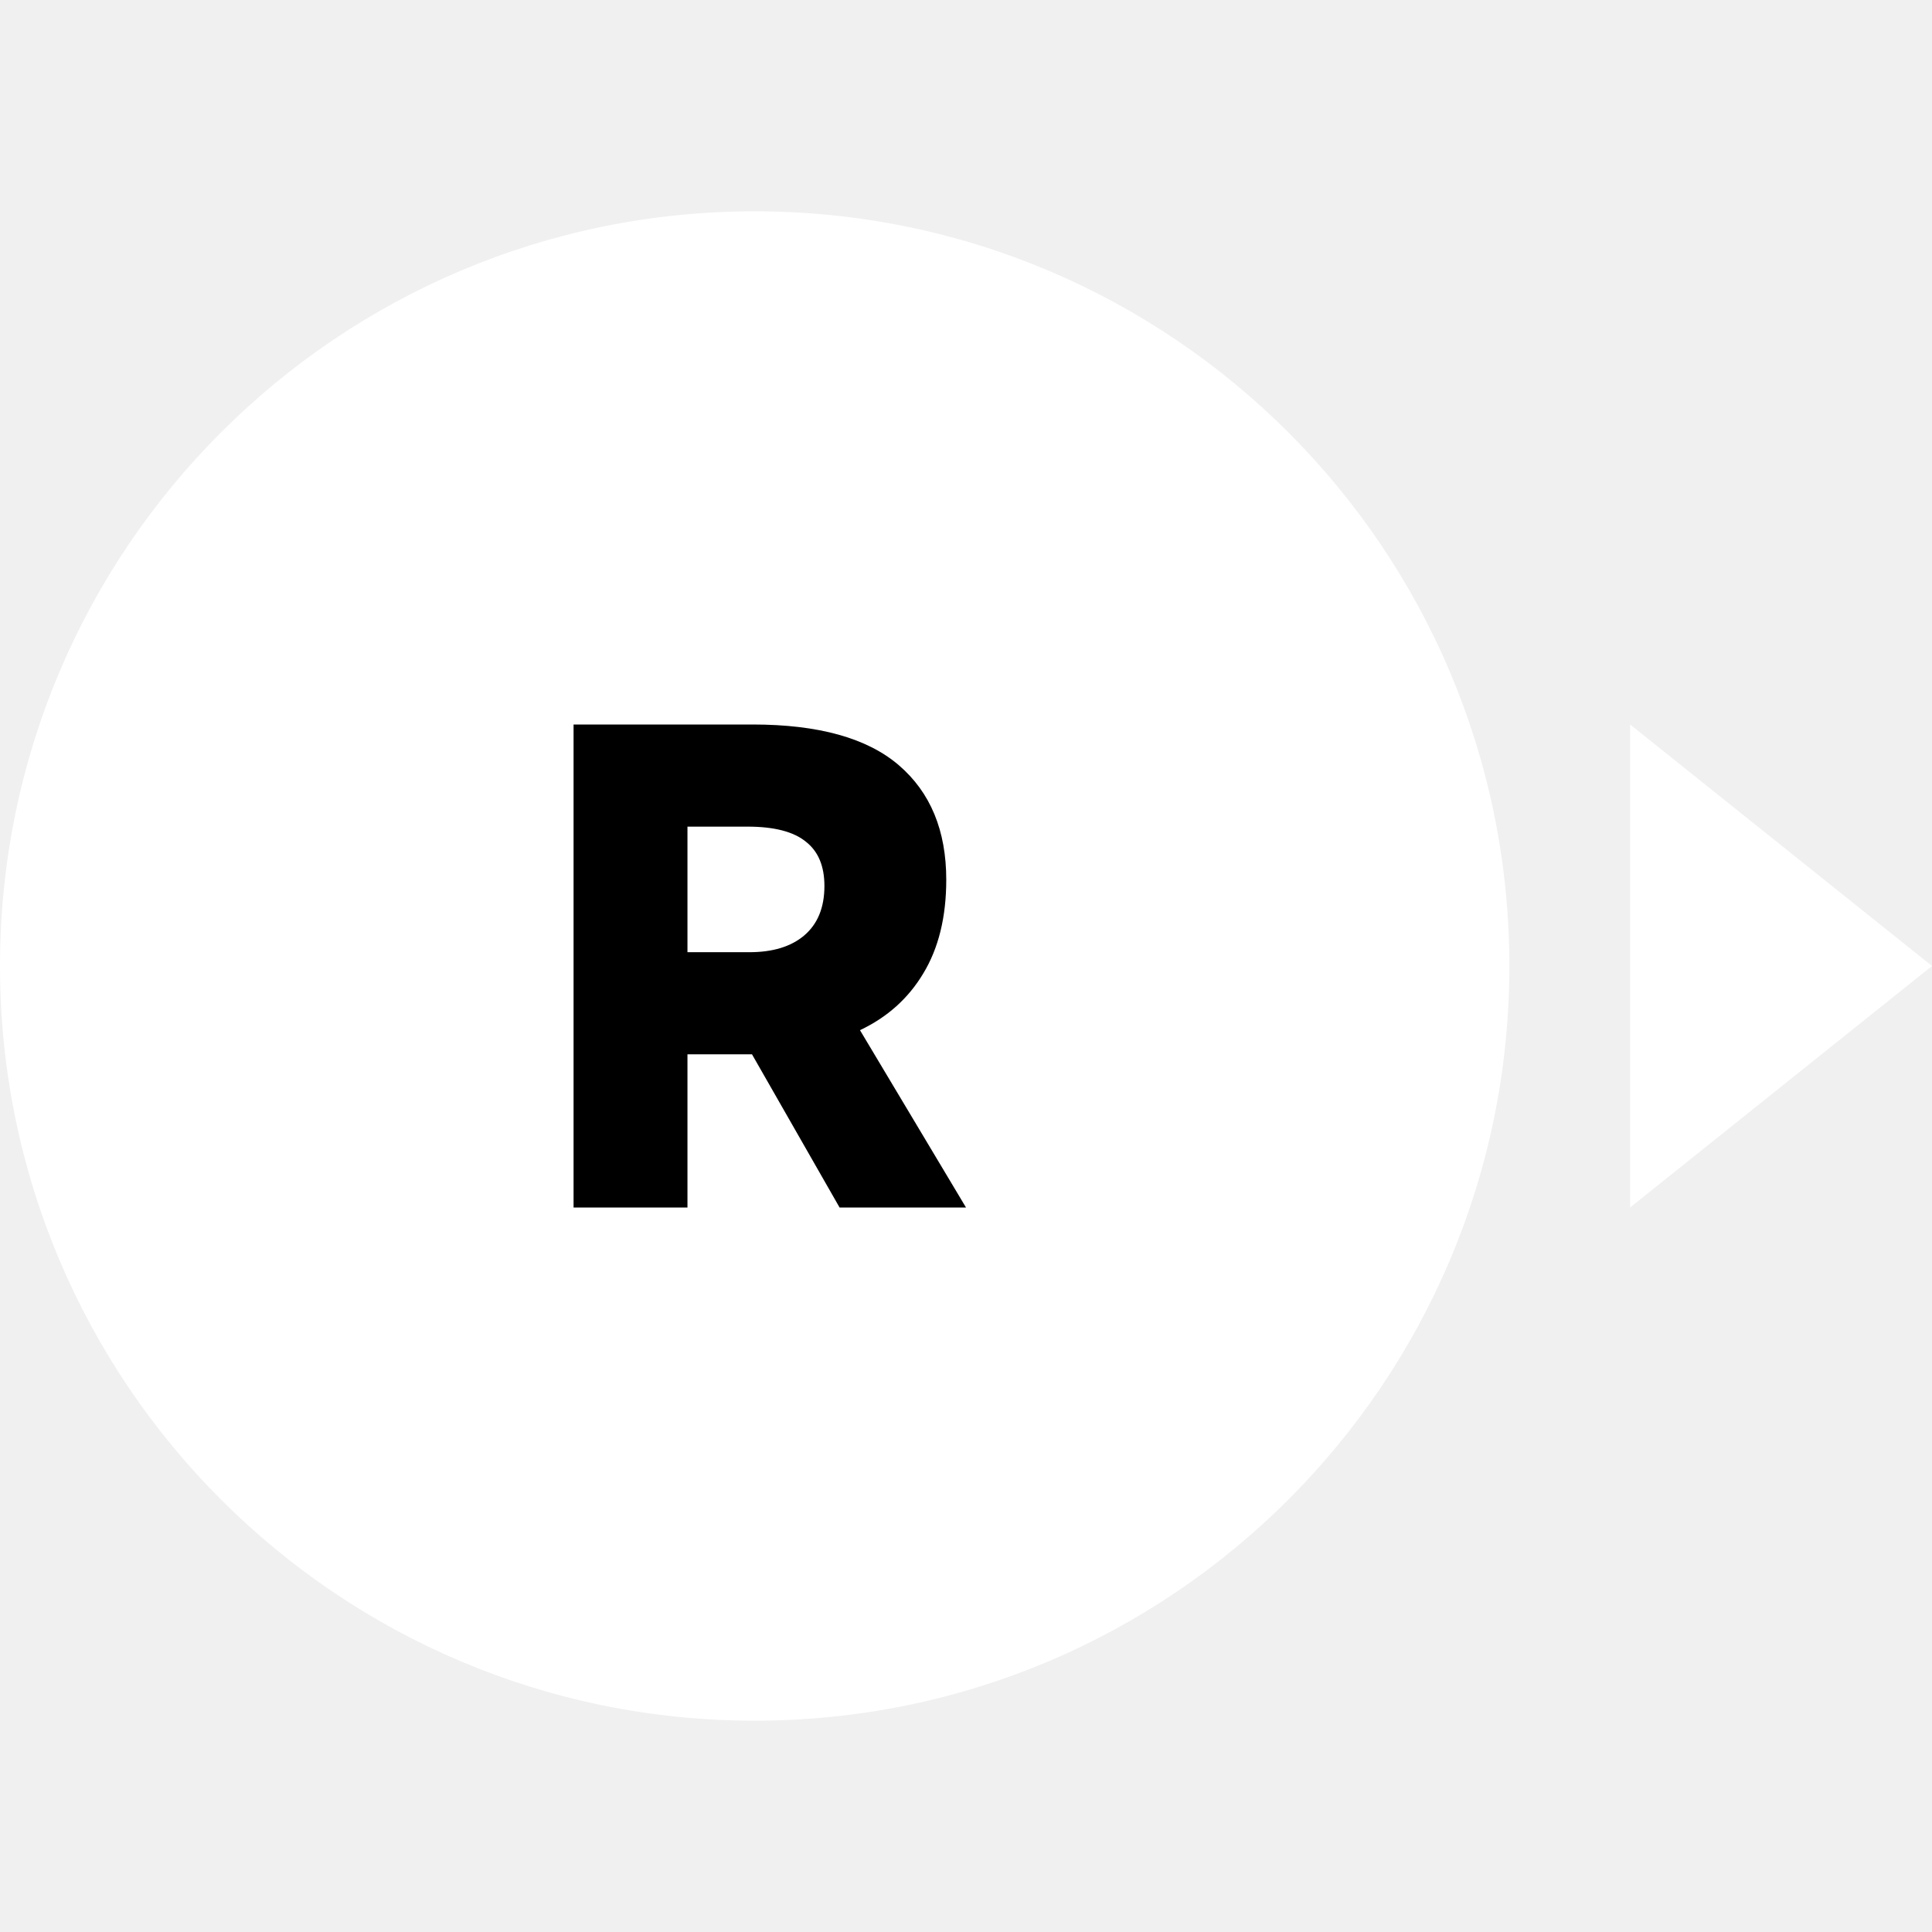
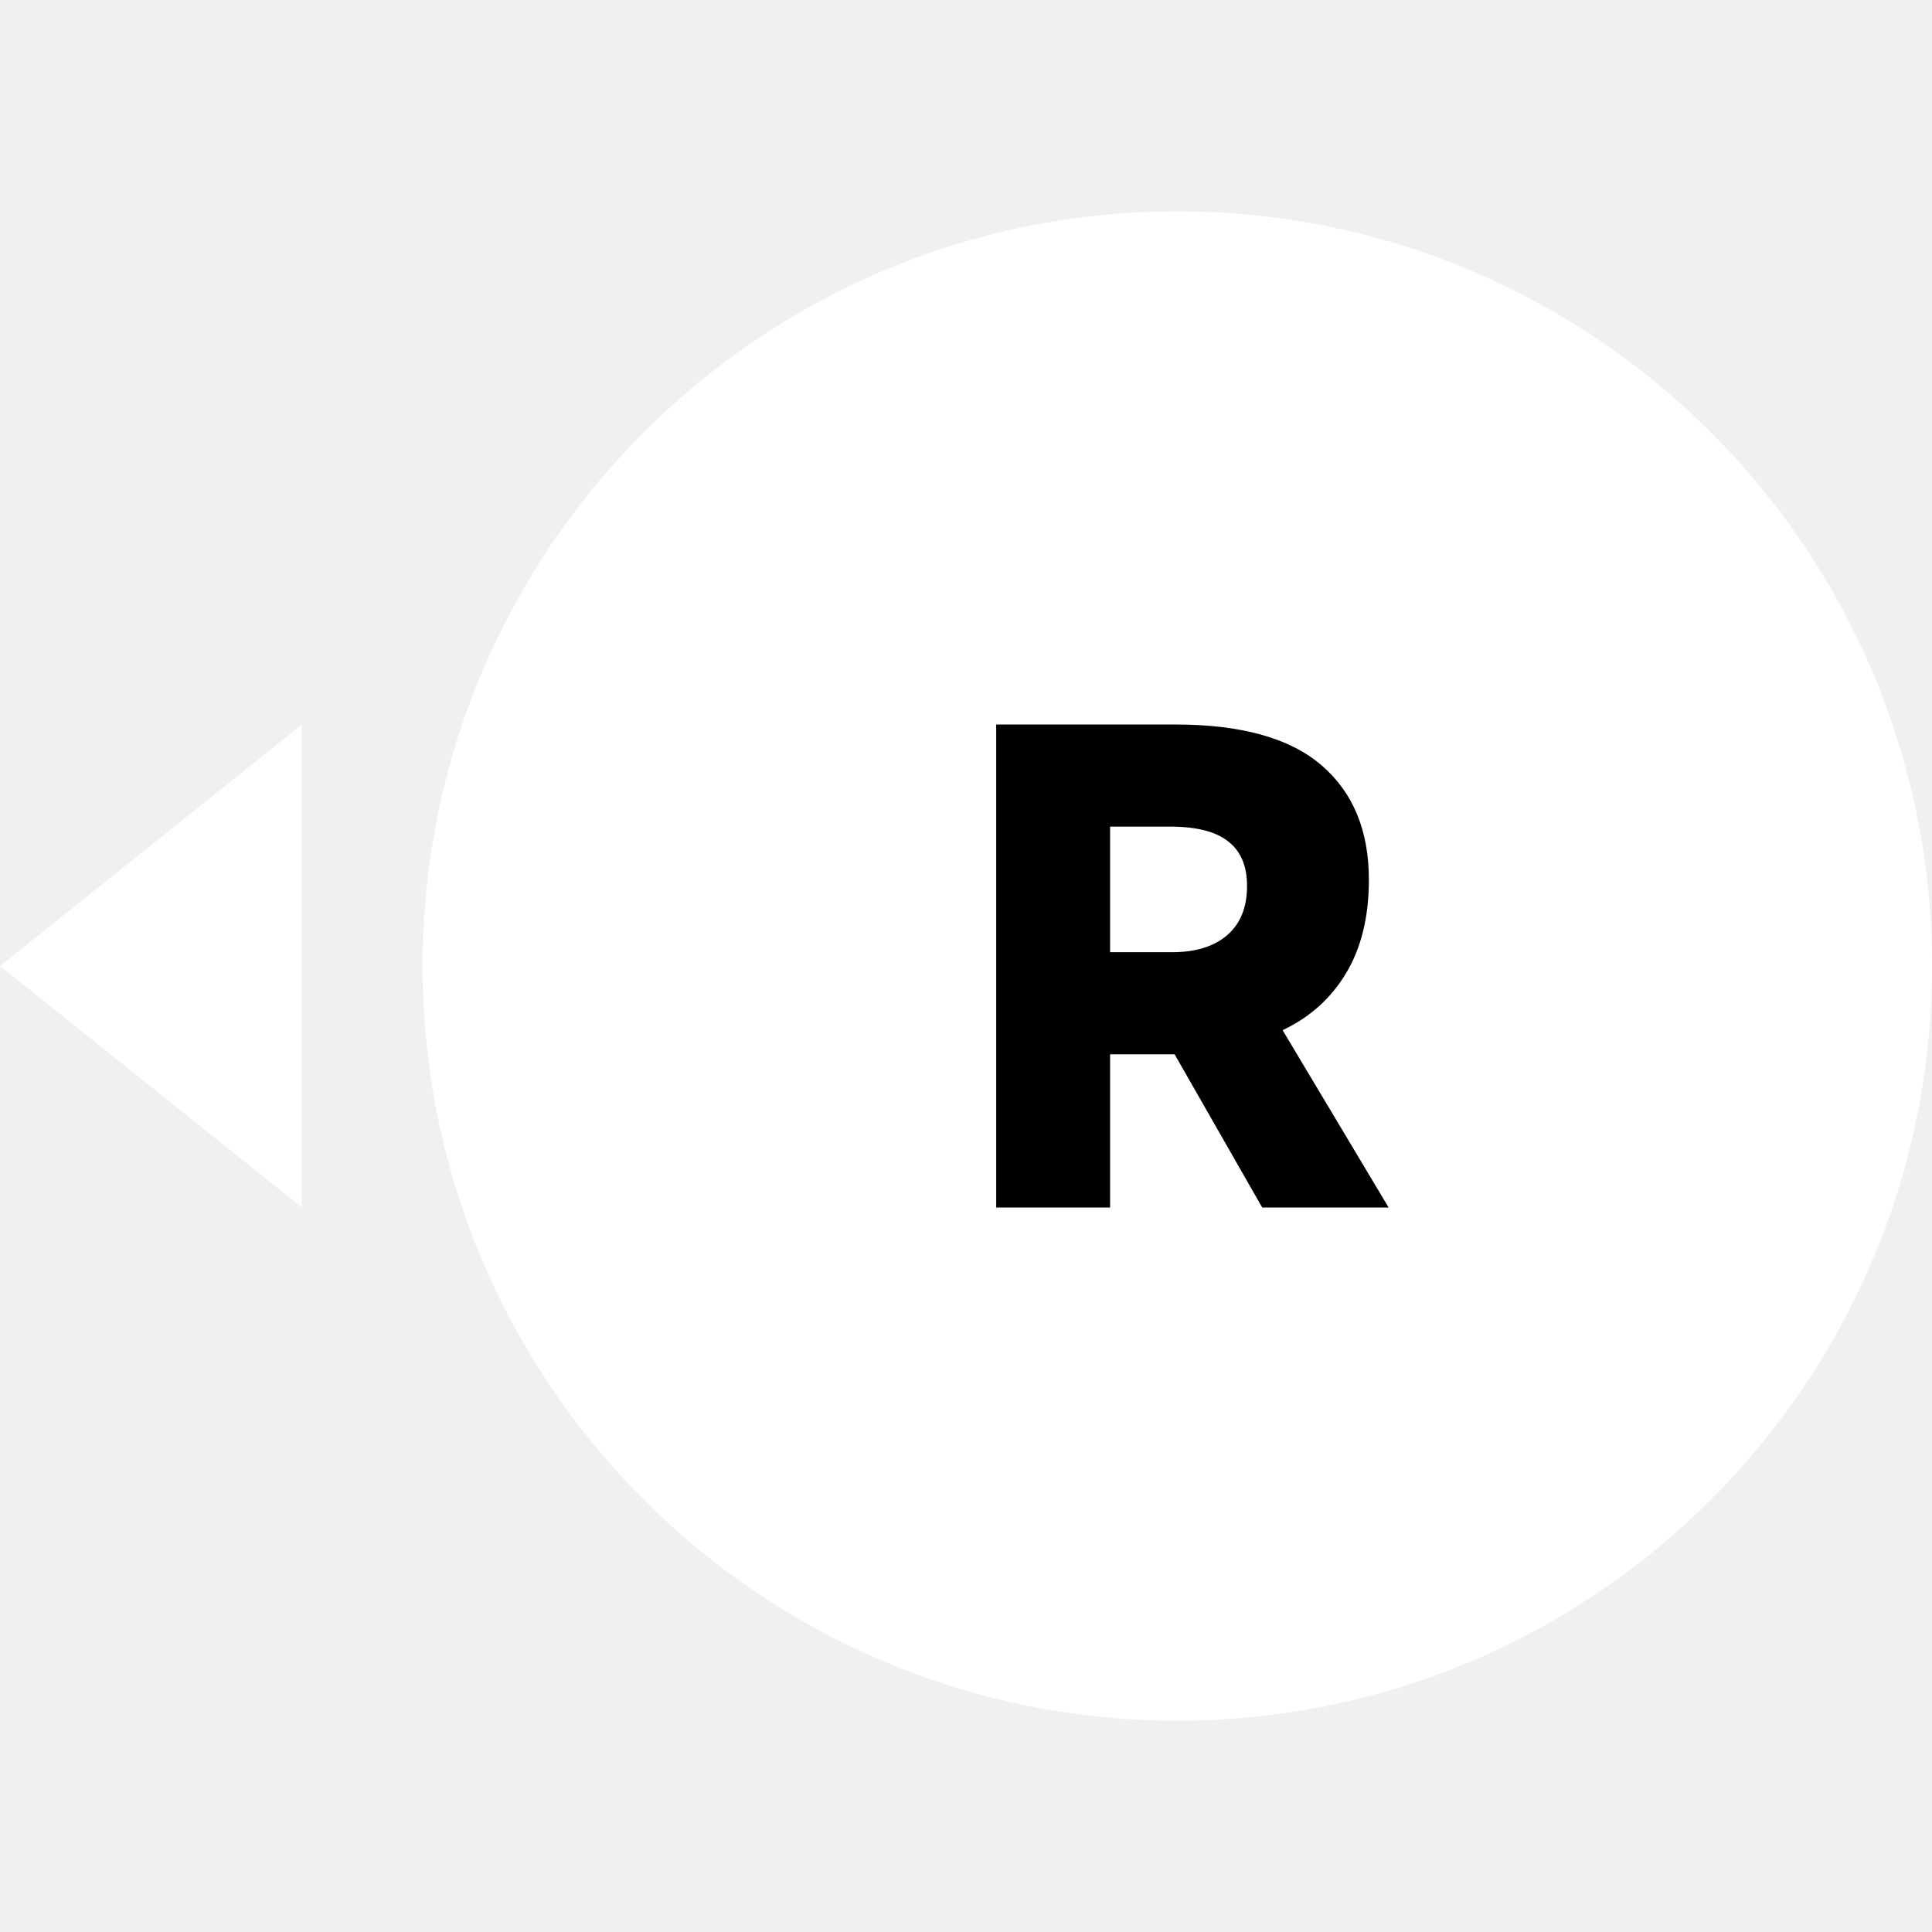
<svg xmlns="http://www.w3.org/2000/svg" width="64" height="64" viewBox="0 0 64 64" fill="none">
-   <circle cx="25" cy="32" r="25" fill="white" />
-   <path d="M32 40H27.812L24.911 34.926H24.584H22.773V40H19V24H24.933C27.114 24 28.728 24.45 29.775 25.349C30.822 26.248 31.346 27.512 31.346 29.143C31.346 30.377 31.091 31.413 30.582 32.251C30.088 33.074 29.39 33.699 28.488 34.126L32 40ZM22.773 27.383V31.543H24.824C25.595 31.543 26.198 31.36 26.634 30.994C27.085 30.613 27.31 30.065 27.31 29.349C27.31 28.693 27.107 28.206 26.7 27.886C26.293 27.55 25.645 27.383 24.758 27.383H22.773Z" fill="black" />
-   <path d="M54 24L64 32L54 40V24Z" fill="white" />
+   <circle cx="39" cy="32" r="25" fill="white" />
+   <path d="M46 40H41.812L38.911 34.926H38.584H36.773V40H33V24H38.933C41.114 24 42.728 24.45 43.775 25.349C44.822 26.248 45.346 27.512 45.346 29.143C45.346 30.377 45.091 31.413 44.582 32.251C44.088 33.074 43.39 33.699 42.488 34.126L46 40ZM36.773 27.383V31.543H38.824C39.594 31.543 40.198 31.36 40.634 30.994C41.085 30.613 41.31 30.065 41.31 29.349C41.31 28.693 41.107 28.206 40.7 27.886C40.292 27.55 39.645 27.383 38.758 27.383H36.773Z" fill="black" />
+   <path d="M10 24L0 32L10 40L10 24Z" fill="white" />
</svg>
